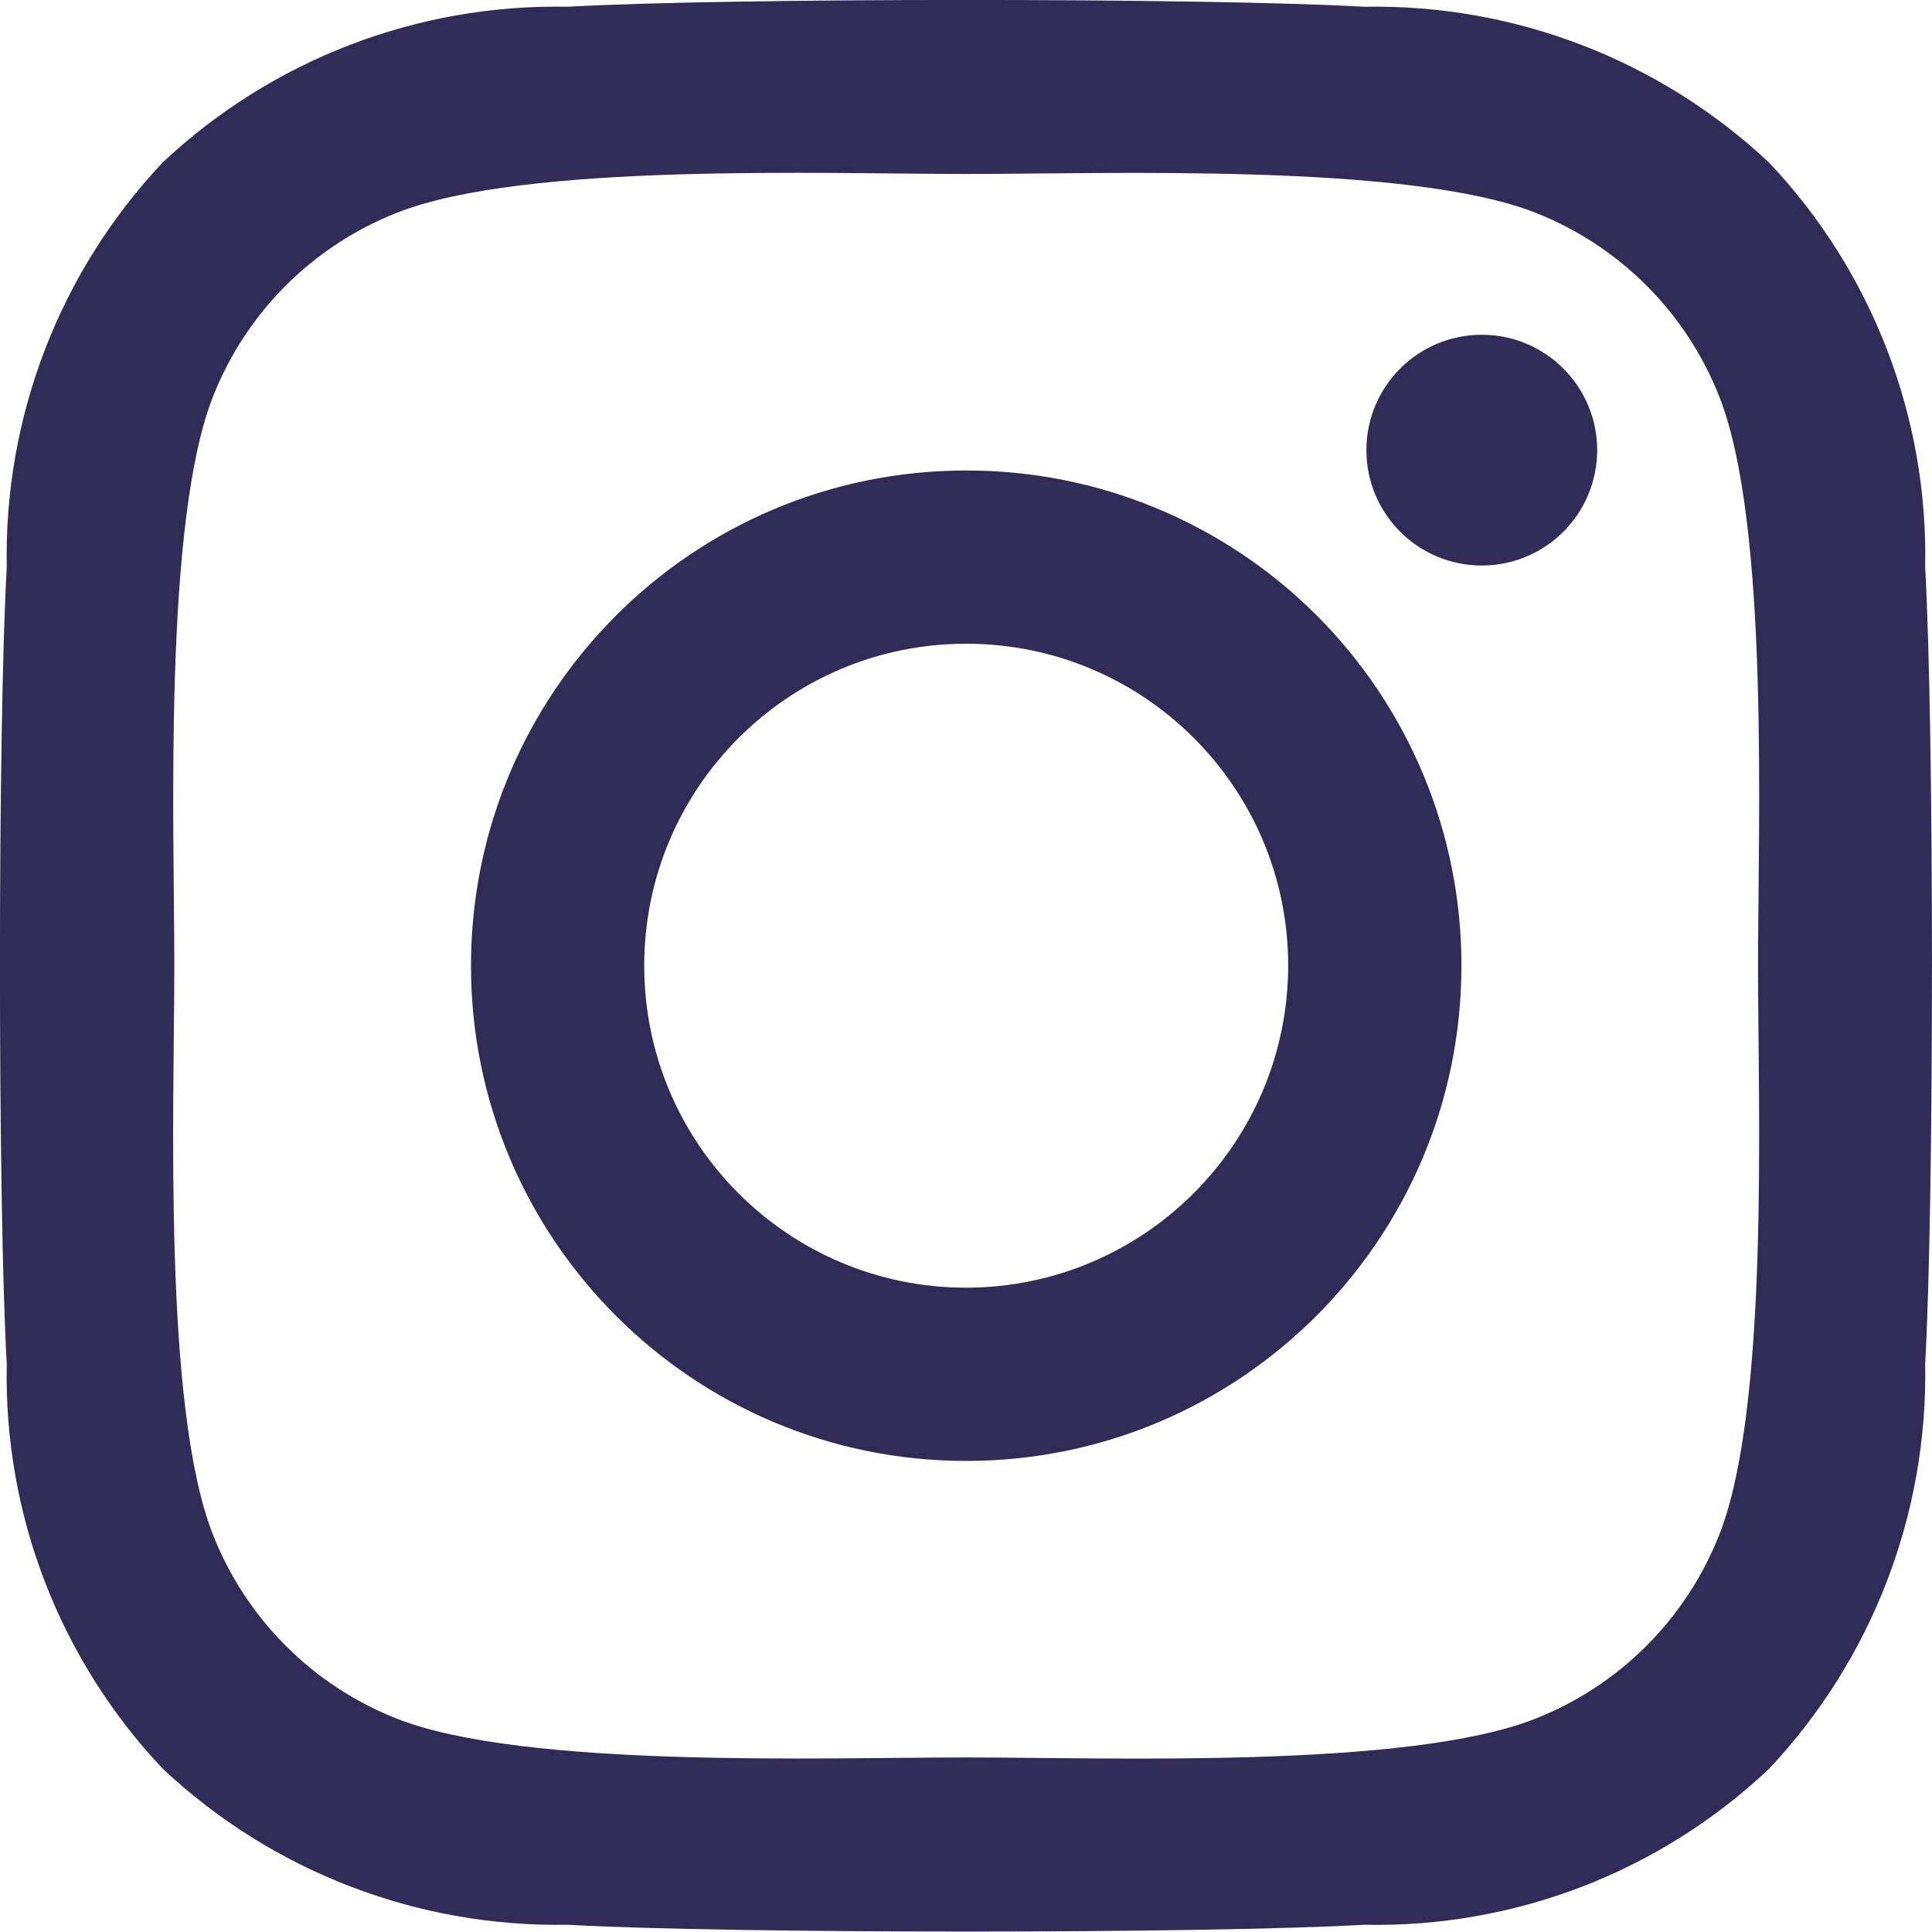
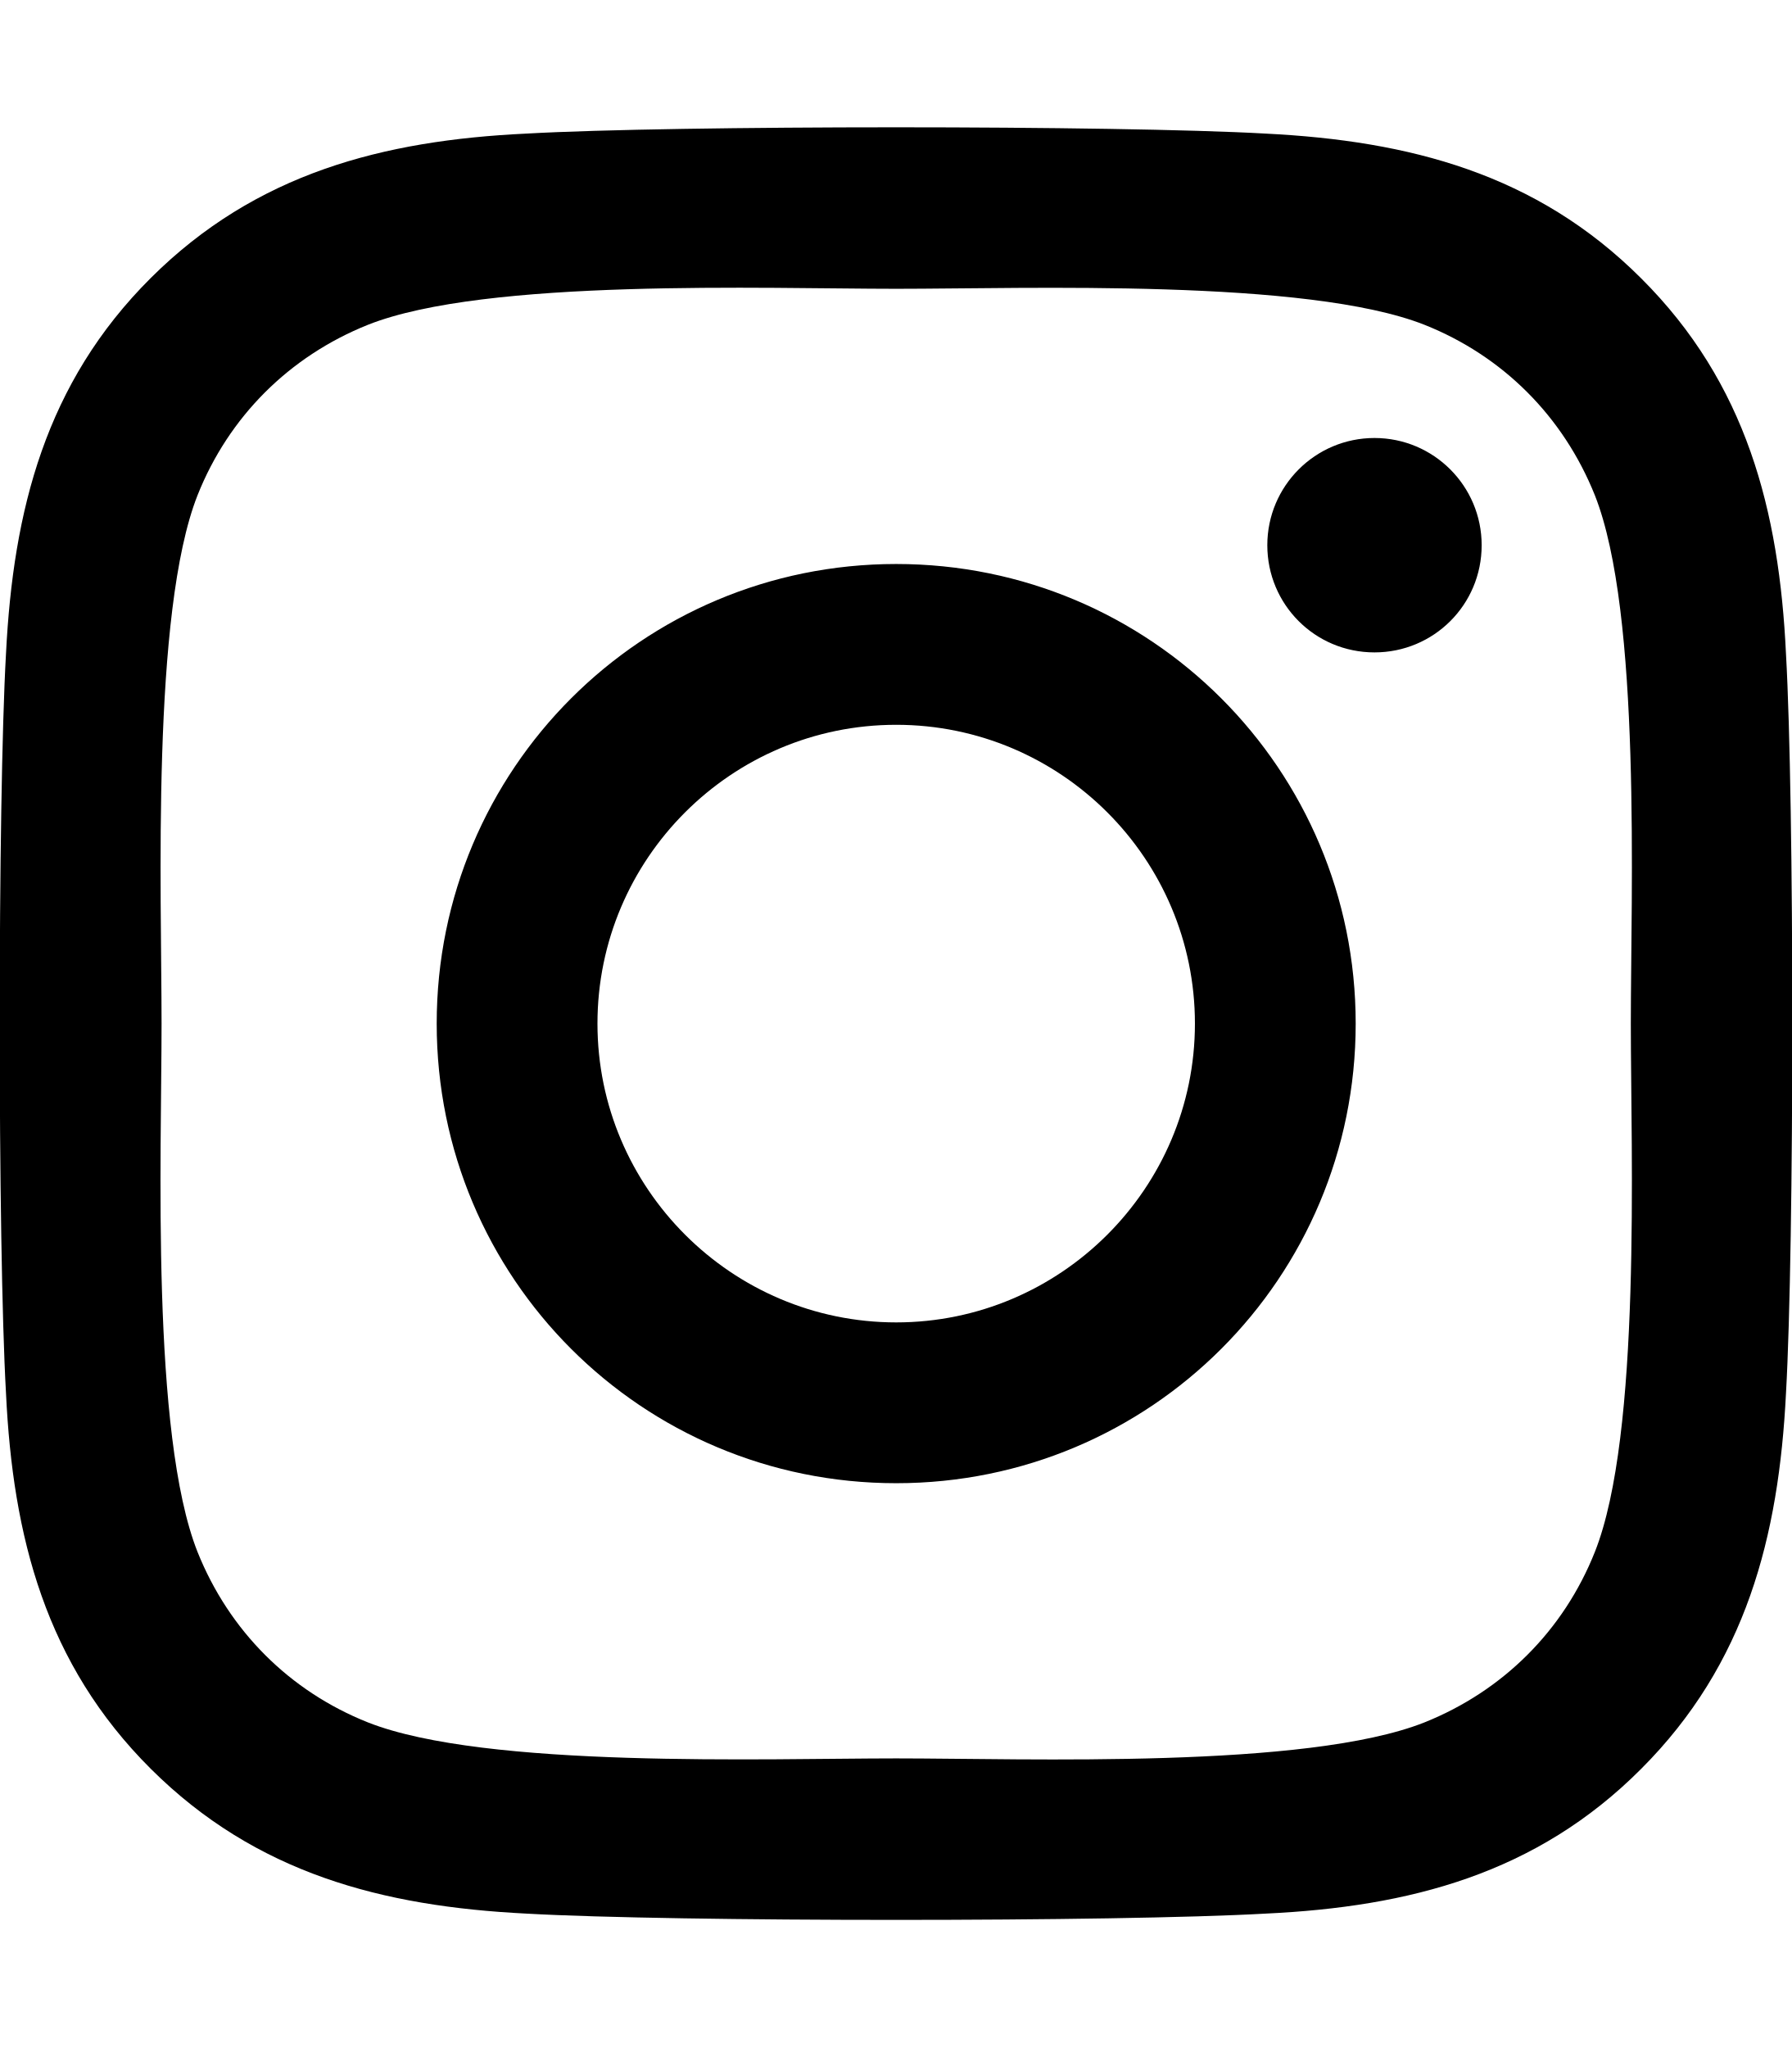
- <svg xmlns="http://www.w3.org/2000/svg" width="23.443" height="23.438" viewBox="0 0 23.443 23.438">
-   <path id="Icon_awesome-instagram" data-name="Icon awesome-instagram" d="M11.719,7.947a6.009,6.009,0,1,0,6.009,6.009A6,6,0,0,0,11.719,7.947Zm0,9.916a3.907,3.907,0,1,1,3.907-3.907,3.914,3.914,0,0,1-3.907,3.907ZM19.375,7.7a1.4,1.4,0,1,1-1.4-1.4A1.4,1.4,0,0,1,19.375,7.7Zm3.98,1.423a6.936,6.936,0,0,0-1.893-4.911A6.982,6.982,0,0,0,16.551,2.32c-1.935-.11-7.735-.11-9.67,0A6.972,6.972,0,0,0,1.97,4.208,6.959,6.959,0,0,0,.077,9.119c-.11,1.935-.11,7.735,0,9.67A6.936,6.936,0,0,0,1.97,23.7a6.991,6.991,0,0,0,4.911,1.893c1.935.11,7.735.11,9.67,0A6.936,6.936,0,0,0,21.462,23.7a6.982,6.982,0,0,0,1.893-4.911c.11-1.935.11-7.73,0-9.665Zm-2.5,11.741a3.955,3.955,0,0,1-2.228,2.228c-1.543.612-5.2.471-6.909.471s-5.371.136-6.909-.471a3.955,3.955,0,0,1-2.228-2.228c-.612-1.543-.471-5.2-.471-6.909s-.136-5.371.471-6.909A3.955,3.955,0,0,1,4.81,4.82c1.543-.612,5.2-.471,6.909-.471s5.371-.136,6.909.471a3.955,3.955,0,0,1,2.228,2.228c.612,1.543.471,5.2.471,6.909S21.467,19.328,20.855,20.865Z" transform="translate(0.005 -2.238)" fill="#302b57" />
+ <svg xmlns="http://www.w3.org/2000/svg" viewBox="0 0 448 512">
+   <path d="M224.1 141c-63.6 0-114.9 51.3-114.9 114.9s51.3 114.9 114.9 114.9S339 319.5 339 255.9 287.7 141 224.1 141zm0 189.6c-41.1 0-74.7-33.5-74.7-74.7s33.5-74.7 74.7-74.7 74.7 33.5 74.7 74.7-33.6 74.7-74.7 74.7zm146.4-194.3c0 14.9-12 26.8-26.8 26.8-14.9 0-26.8-12-26.8-26.8s12-26.8 26.8-26.8 26.8 12 26.8 26.8zm76.1 27.2c-1.7-35.9-9.9-67.7-36.2-93.9-26.2-26.2-58-34.4-93.9-36.2-37-2.1-147.9-2.1-184.9 0-35.8 1.7-67.6 9.9-93.9 36.1s-34.4 58-36.2 93.9c-2.1 37-2.1 147.9 0 184.9 1.7 35.9 9.9 67.7 36.2 93.9s58 34.4 93.9 36.2c37 2.1 147.9 2.1 184.9 0 35.9-1.7 67.7-9.9 93.9-36.2 26.2-26.2 34.4-58 36.2-93.9 2.1-37 2.1-147.8 0-184.8zM398.8 388c-7.8 19.6-22.9 34.7-42.6 42.6-29.5 11.7-99.5 9-132.1 9s-102.7 2.6-132.1-9c-19.6-7.8-34.7-22.9-42.6-42.6-11.7-29.5-9-99.5-9-132.1s-2.6-102.7 9-132.1c7.8-19.6 22.9-34.7 42.6-42.6 29.5-11.7 99.5-9 132.1-9s102.7-2.6 132.1 9c19.6 7.8 34.7 22.9 42.6 42.6 11.7 29.5 9 99.5 9 132.1s2.7 102.7-9 132.1z" />
</svg>
